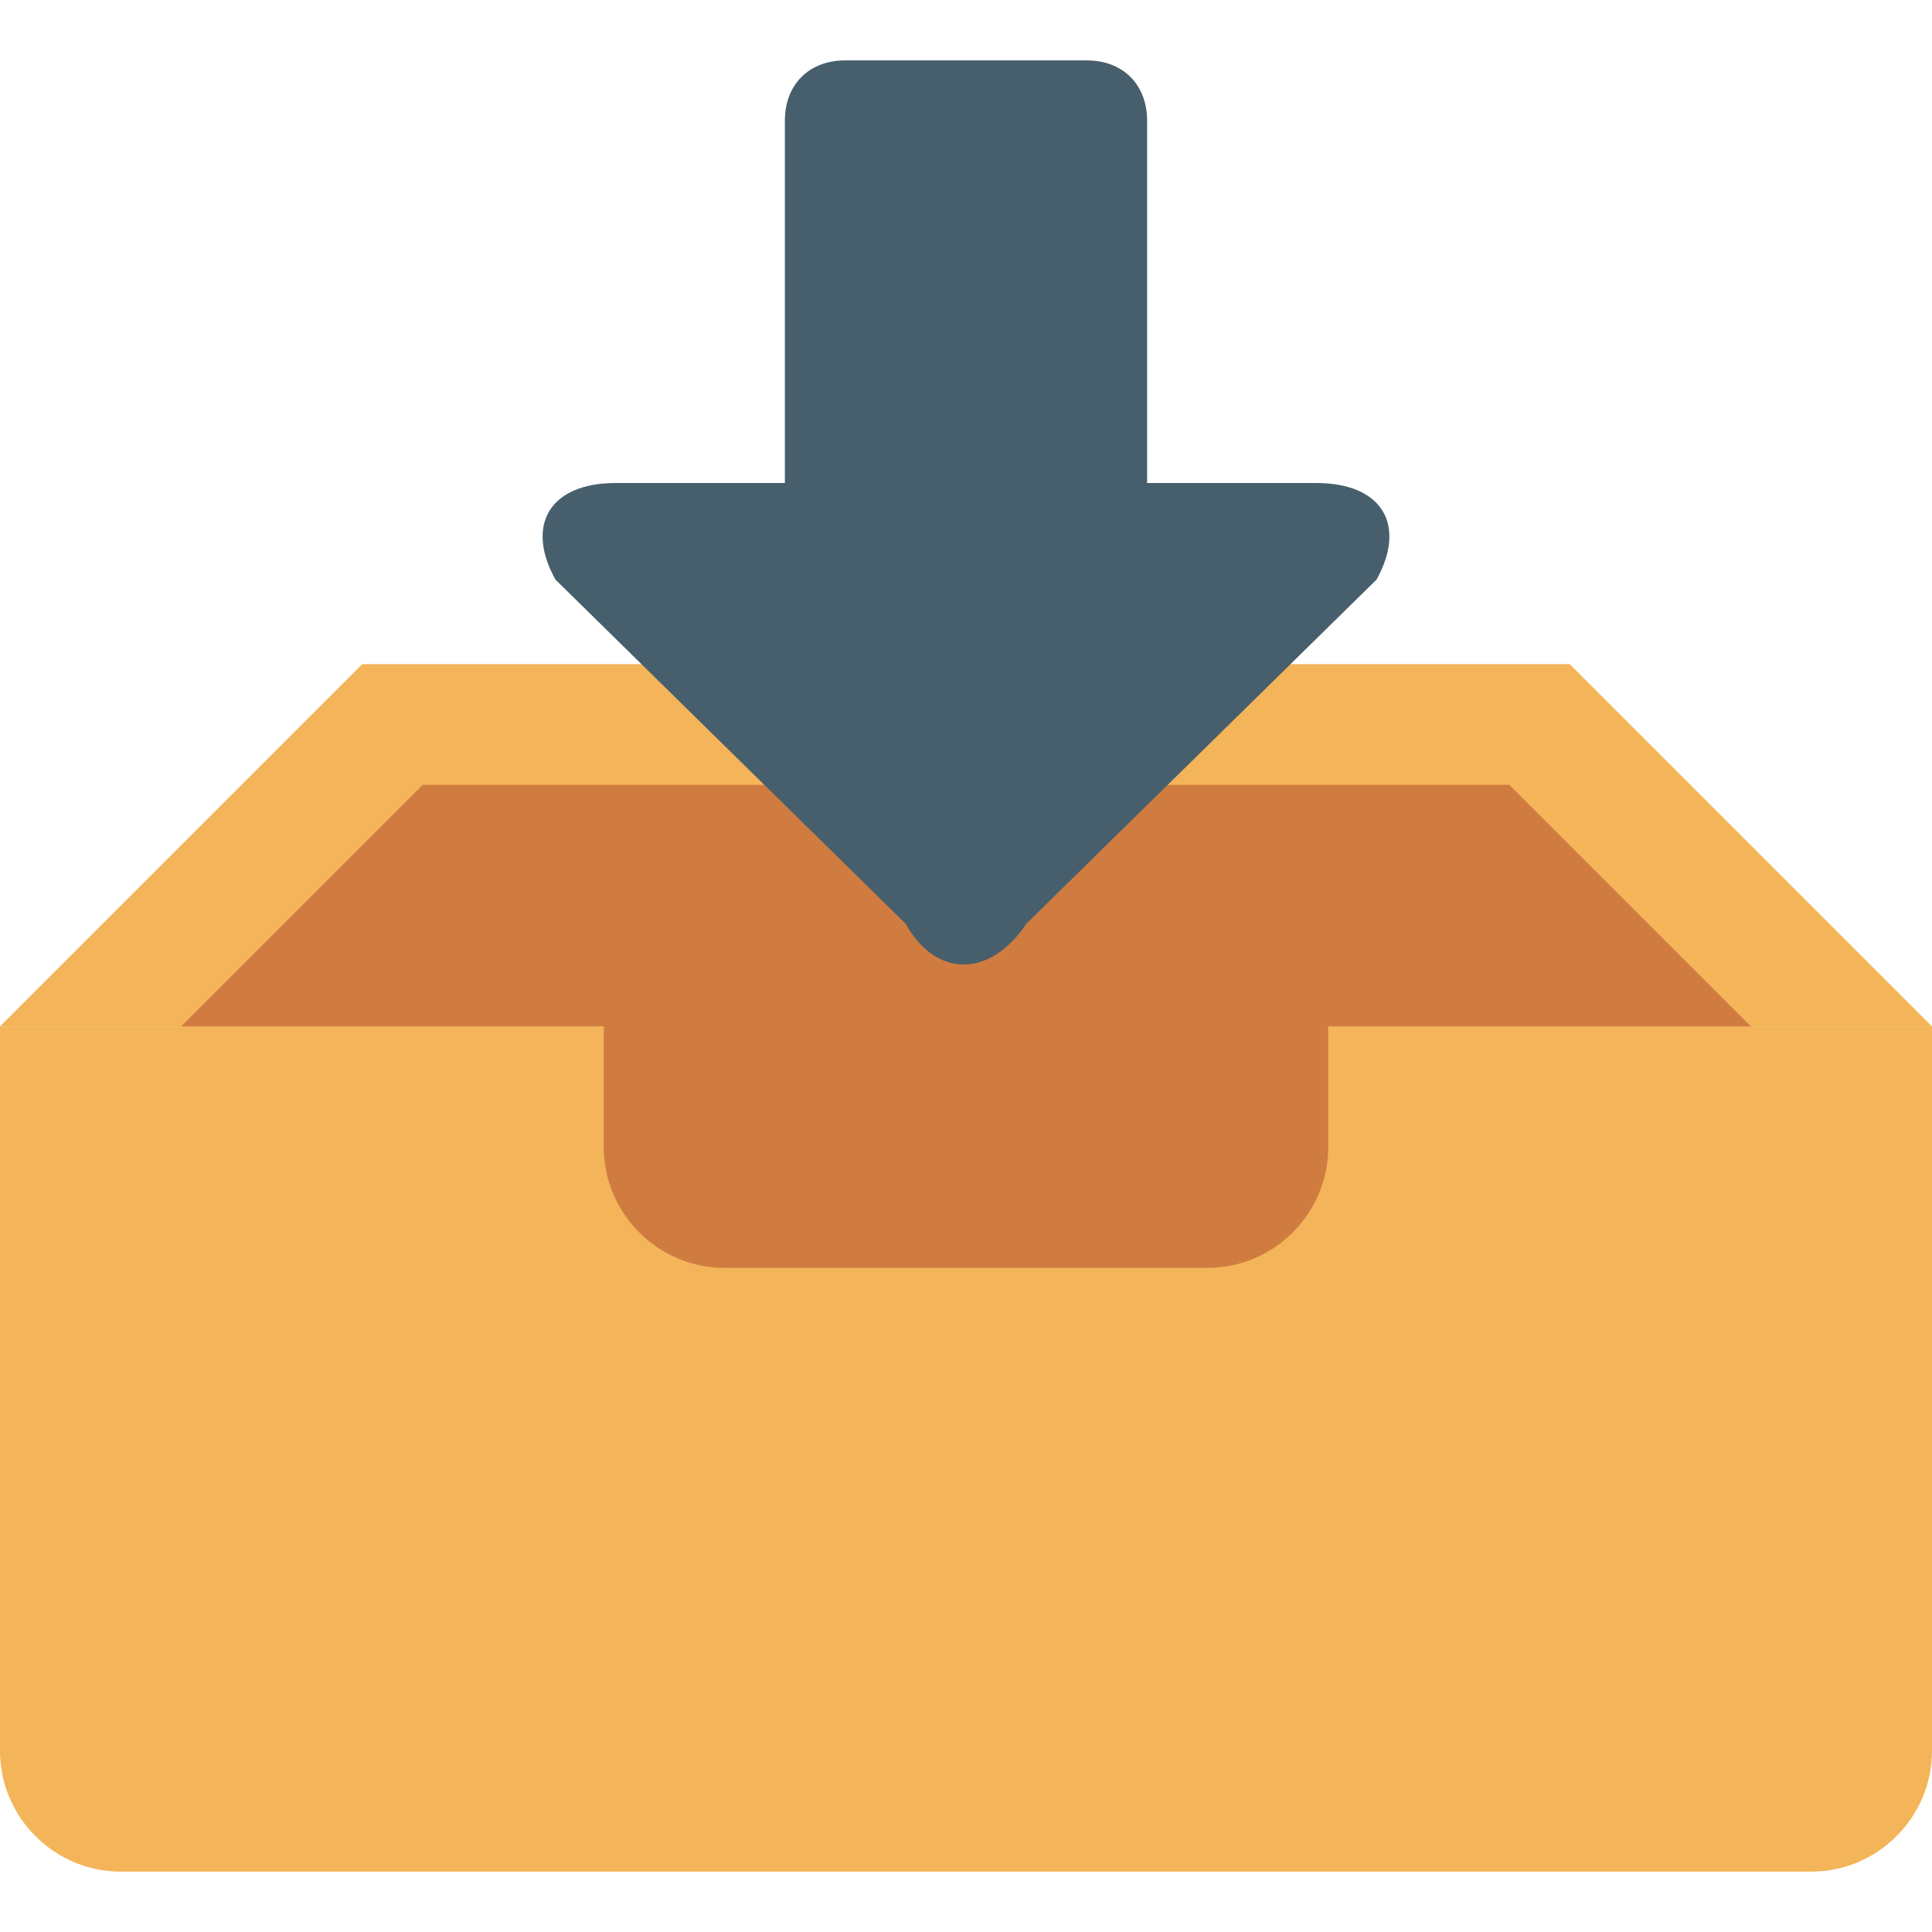
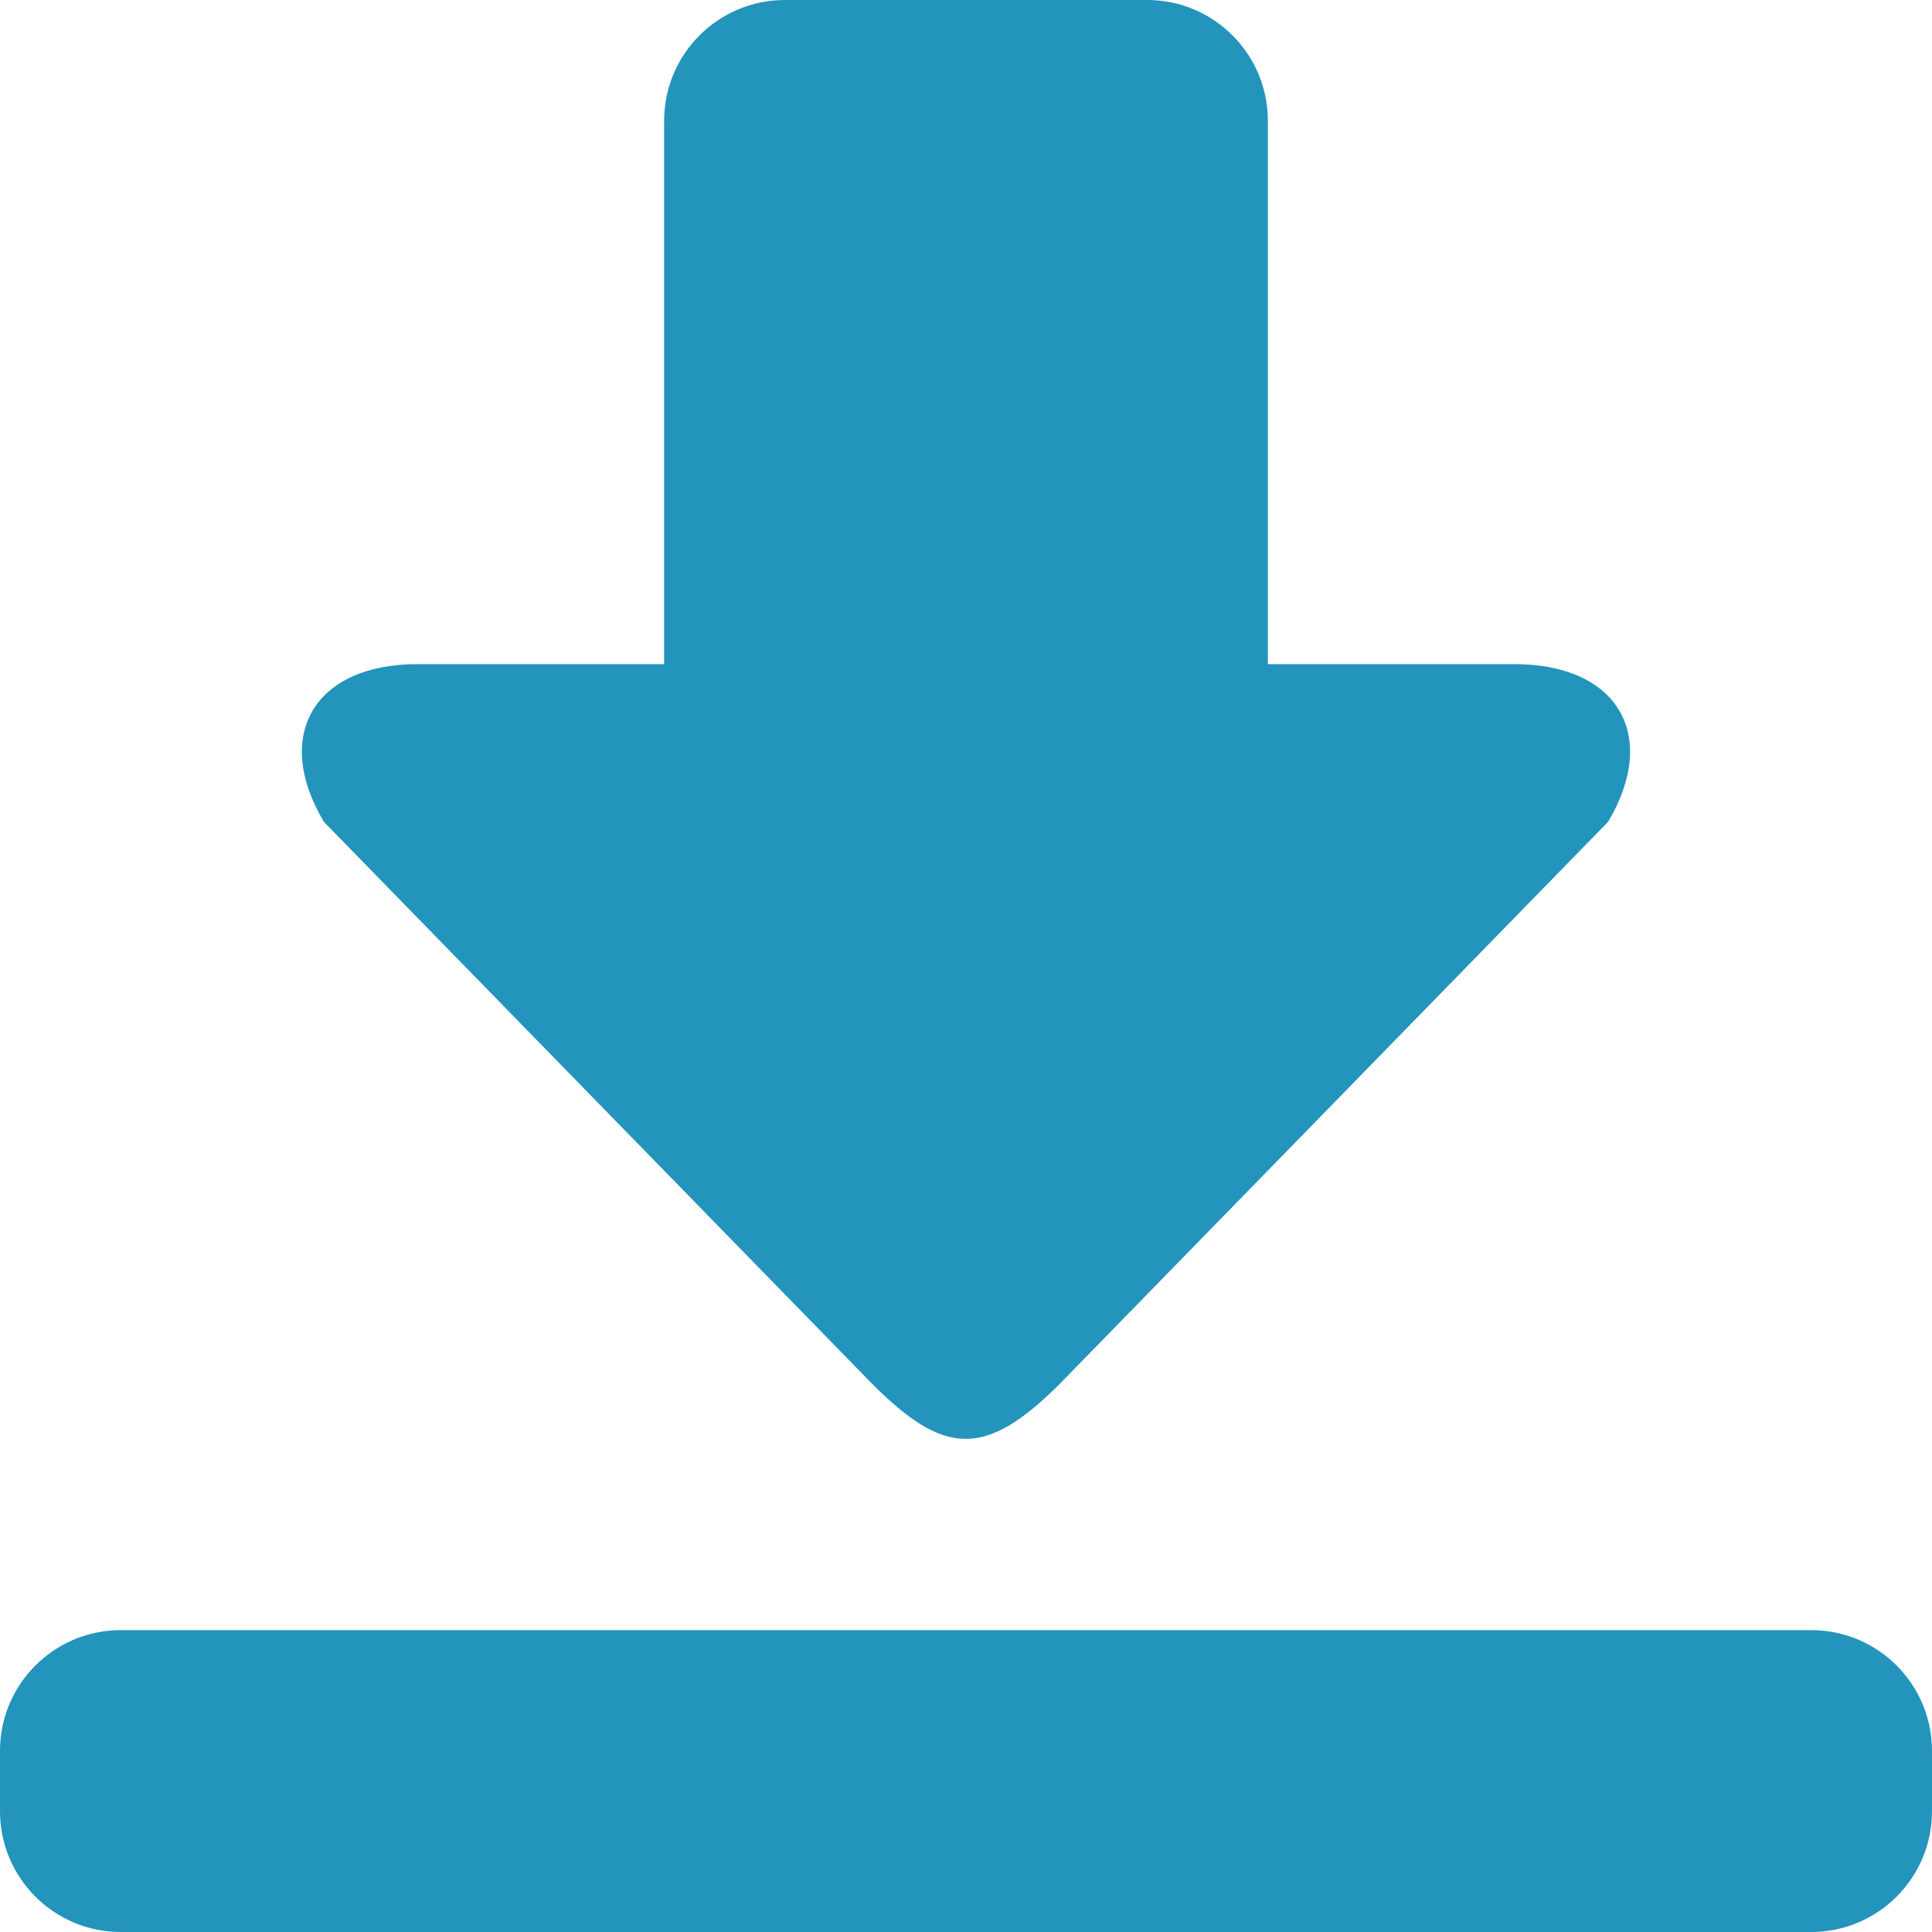
- <svg xmlns="http://www.w3.org/2000/svg" version="1.1" id="Layer_1" x="0px" y="0px" viewBox="0 0 309.268 309.268" style="enable-background:new 0 0 309.268 309.268;" xml:space="preserve">
+ <svg xmlns="http://www.w3.org/2000/svg" version="1.1" id="Layer_1" x="0px" y="0px" viewBox="0 0 286.053 286.053" style="enable-background:new 0 0 286.053 286.053;" xml:space="preserve">
  <g>
-     <path style="fill:#F4B459;" d="M57.988,106.312H251.28l57.988,57.988H0L57.988,106.312z" />
-     <path style="fill:#D07C40;" d="M67.652,125.641h173.963l48.323,48.323c0,0-3.866,48.323-10.631,48.323H28.027   c-5.799,0-8.698-48.323-8.698-48.323L67.652,125.641z" />
-     <path style="fill:#F4B459;" d="M212.621,164.299v19.329c0,10.631-8.698,19.329-19.329,19.329h-77.317   c-10.631,0-19.329-8.698-19.329-19.329v-19.329H0v115.975c0,10.631,8.698,19.329,19.329,19.329h270.609   c10.631,0,19.329-8.698,19.329-19.329V164.299H212.621z" />
-     <path style="fill:#475F6C;" d="M210.688,77.318h-27.061V19.33c0-5.799-3.866-9.665-9.665-9.665h-38.658   c-5.799,0-9.665,3.866-9.665,9.665v57.988h-27.06c-10.631,0-14.497,6.765-9.665,15.463l56.055,55.088   c4.832,8.698,13.53,8.698,19.329,0l56.055-55.088C225.185,84.083,221.319,77.318,210.688,77.318z" />
+     <path style="fill:#2394BC;" d="M129.162,204.922c10.62,10.62,16.672,11.031,27.72,0l81.212-83.242   c7.625-12.846,1.386-23.349-13.856-23.349h-36.517V17.878C187.723,8.01,179.713,0,169.845,0H116.21   c-9.869,0-17.878,8.01-17.878,17.878v80.453H61.806c-15.241,0-21.481,10.512-13.856,23.349L129.162,204.922z M268.176,241.358   H17.878C8.01,241.358,0,249.367,0,259.236v8.939c0,9.878,8.01,17.878,17.878,17.878h250.297c9.869,0,17.878-8.001,17.878-17.878   v-8.939C286.054,249.367,278.044,241.358,268.176,241.358z" />
  </g>
+   <g>
+ </g>
+   <g>
+ </g>
+   <g>
+ </g>
+   <g>
+ </g>
+   <g>
+ </g>
+   <g>
+ </g>
+   <g>
+ </g>
+   <g>
+ </g>
+   <g>
+ </g>
+   <g>
+ </g>
+   <g>
+ </g>
+   <g>
+ </g>
+   <g>
+ </g>
+   <g>
+ </g>
+   <g>
+ </g>
</svg>
